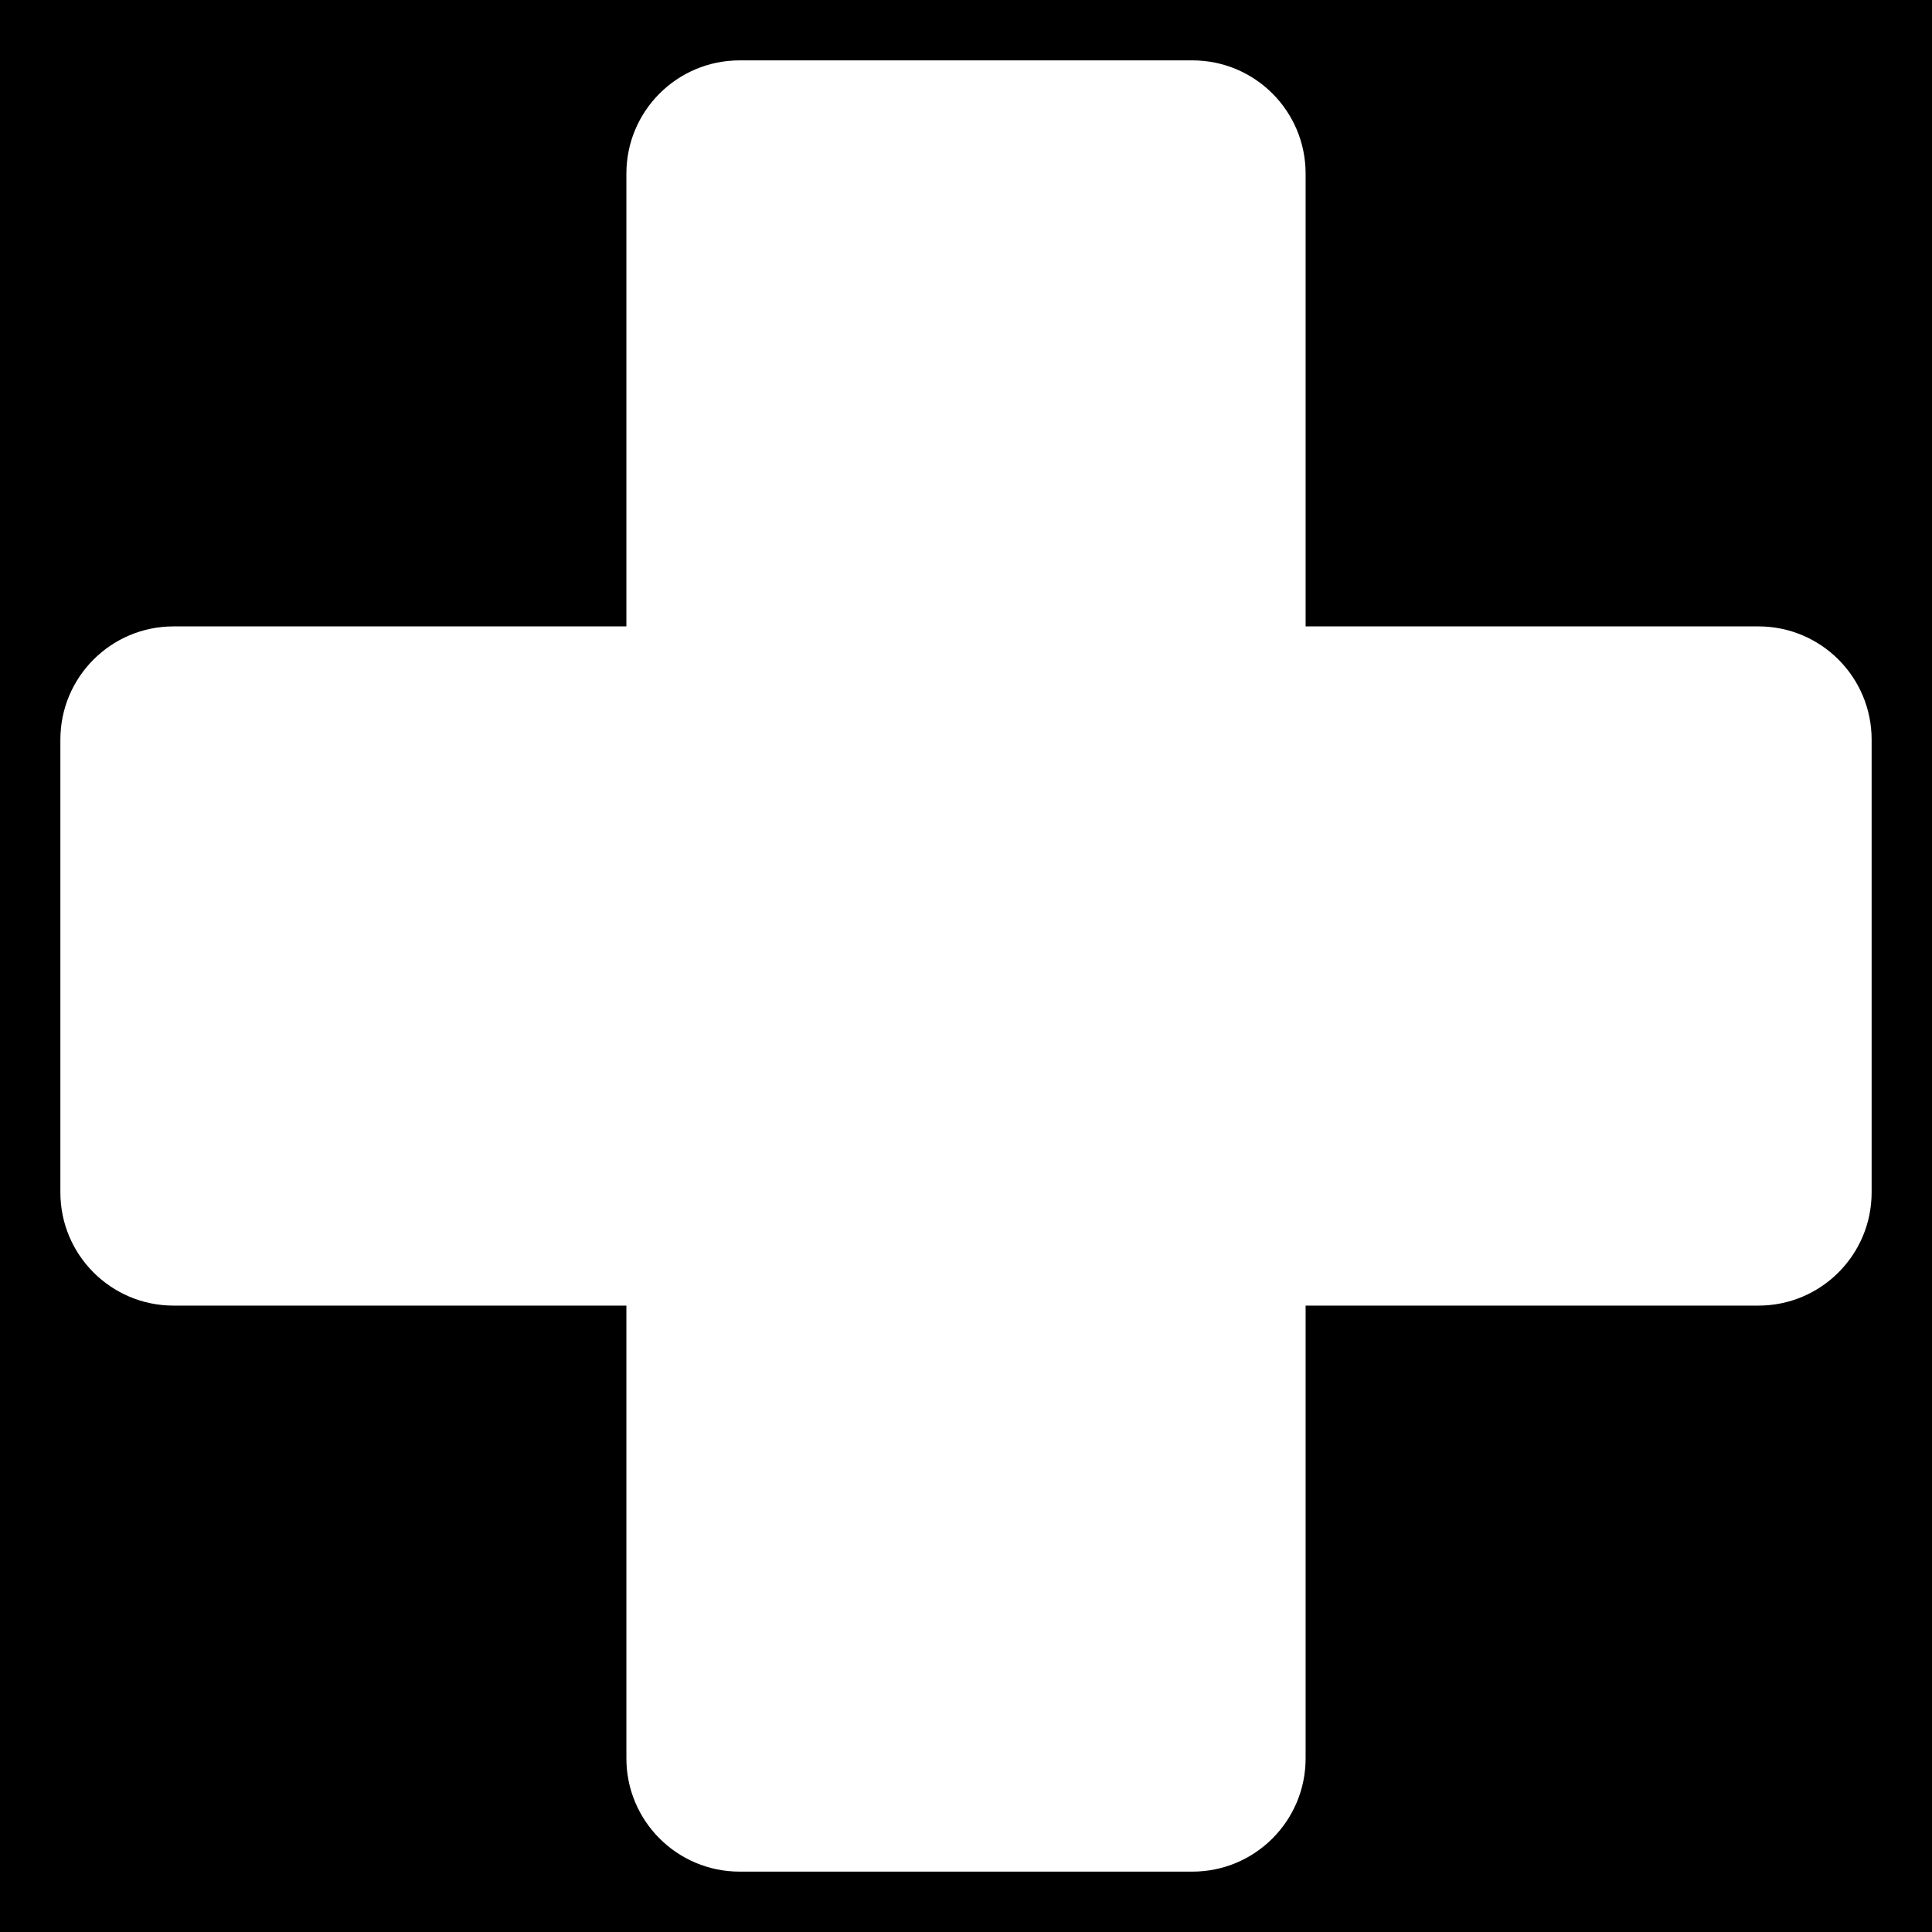
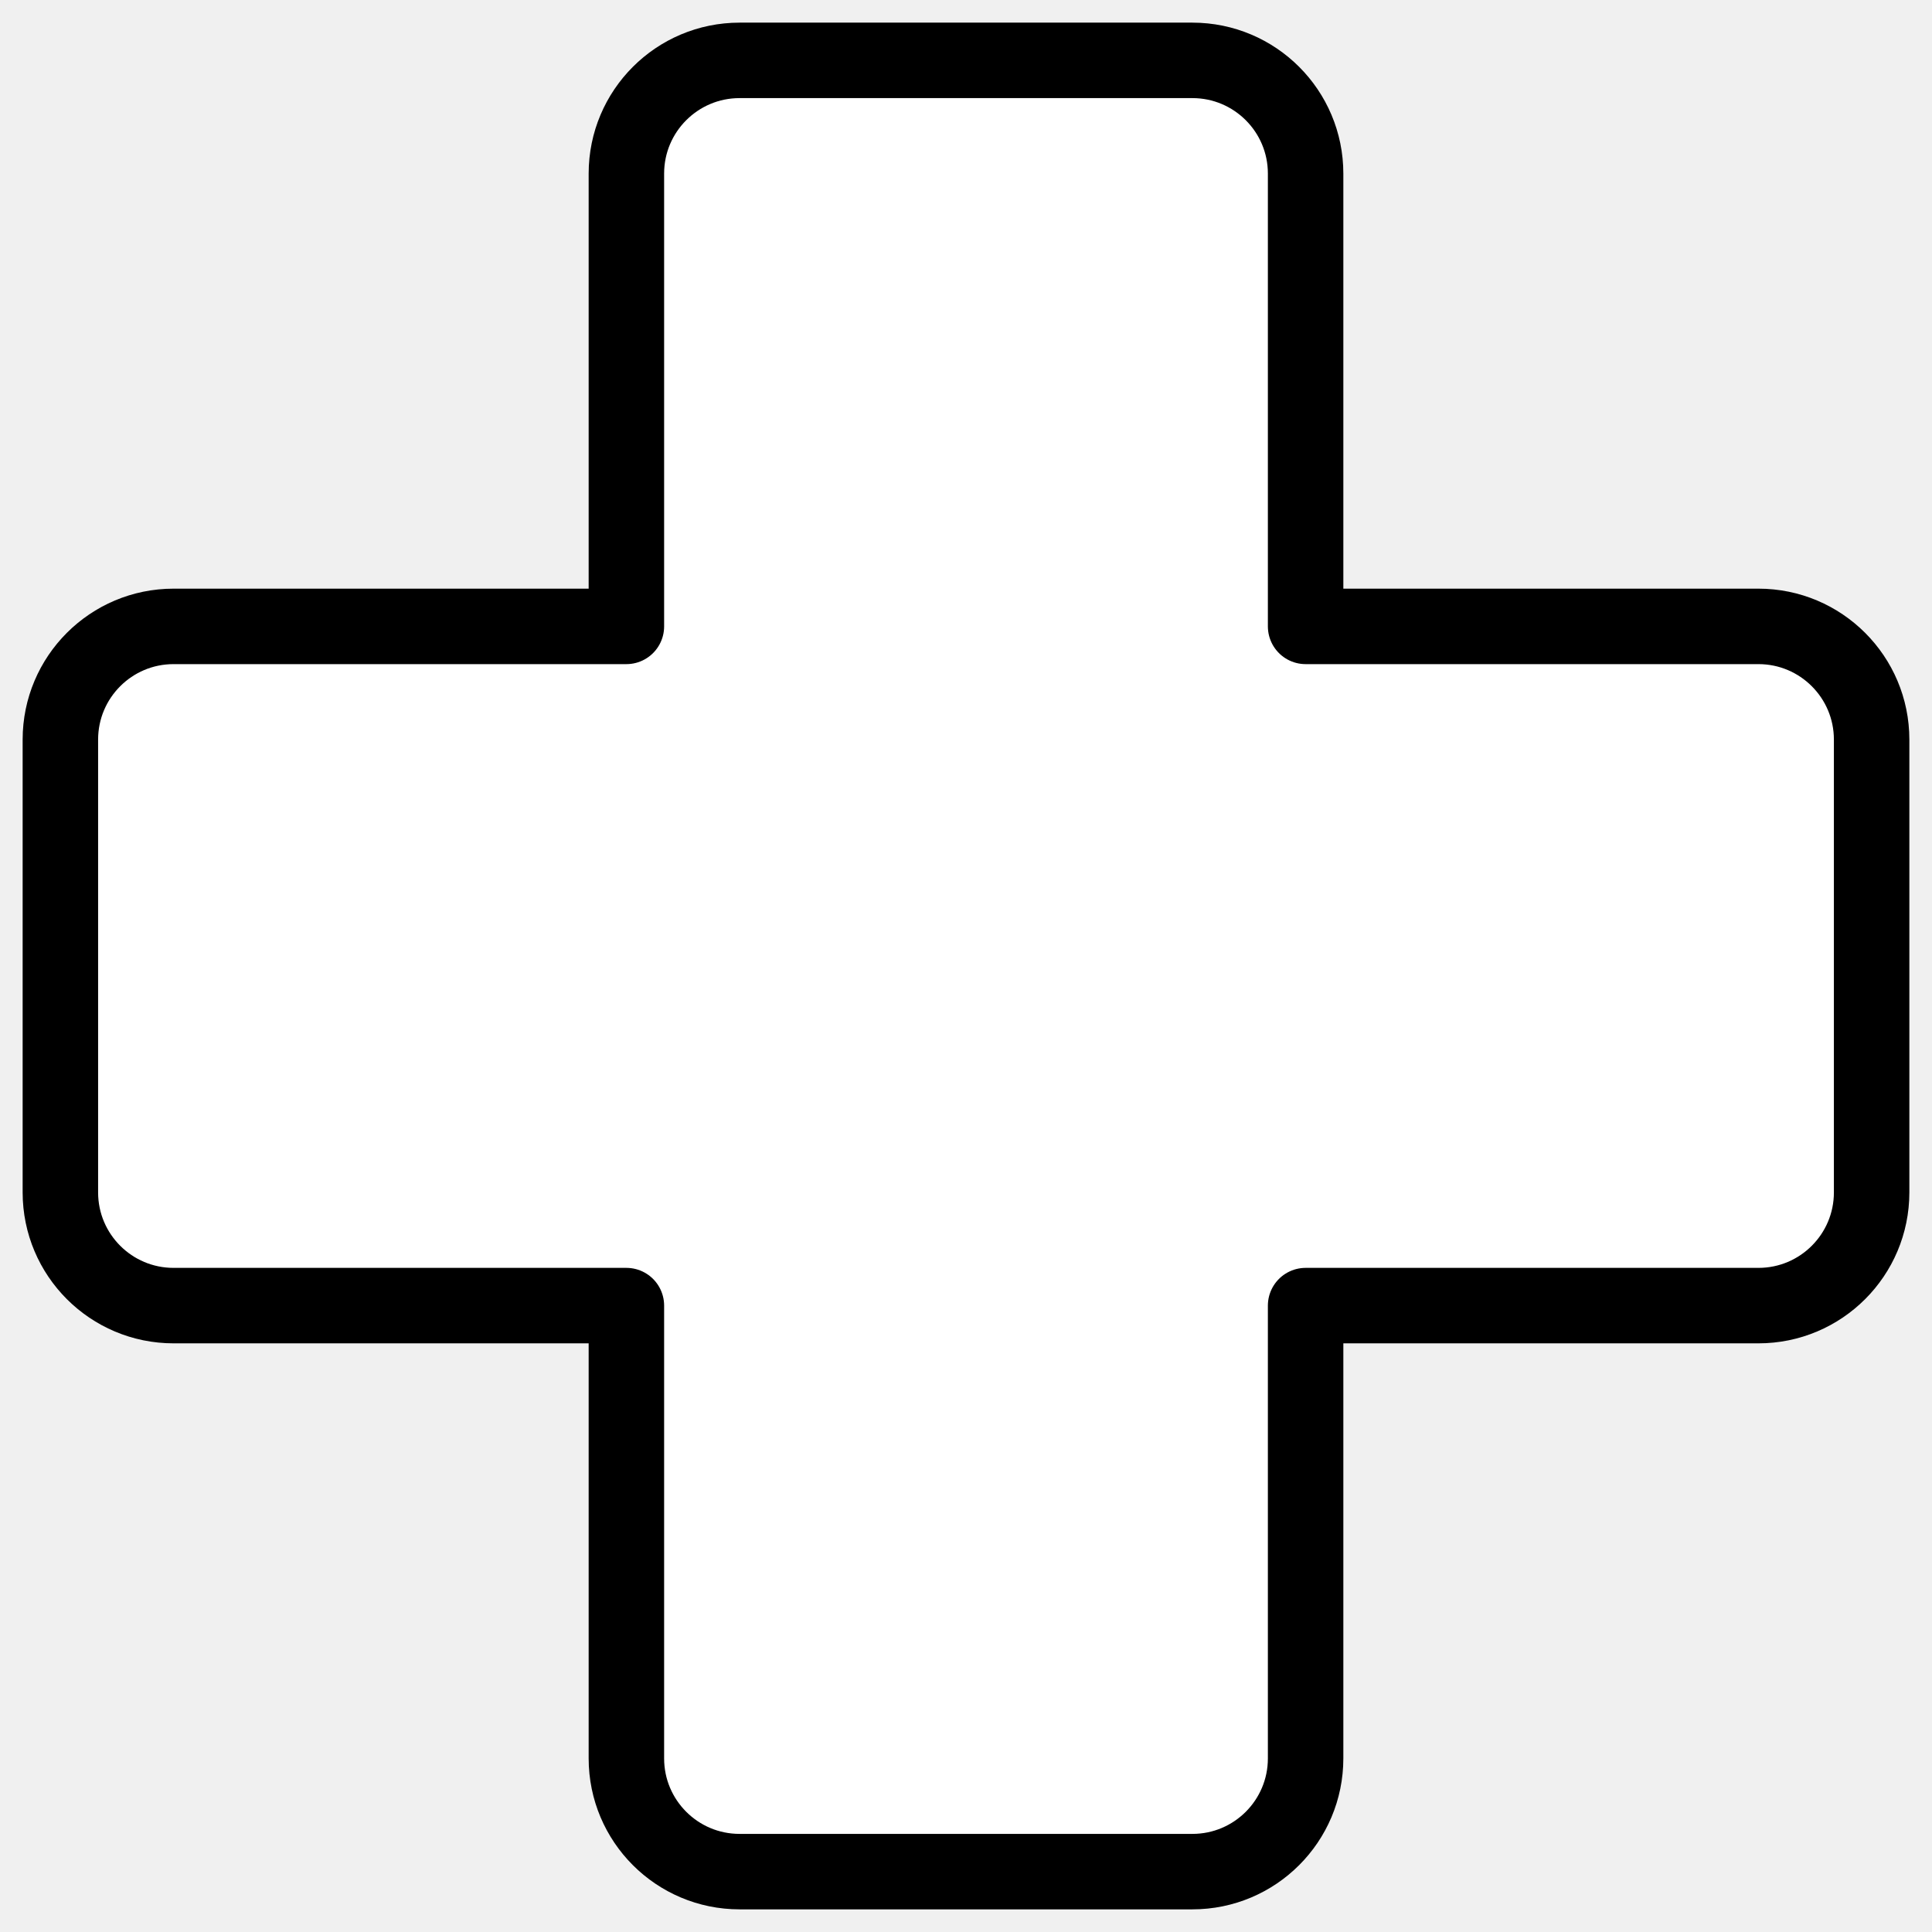
- <svg xmlns="http://www.w3.org/2000/svg" viewBox="0 0 512 512" style="height: 512px; width: 512px;">
-   <path d="M0 0h512v512H0z" fill="#000" fill-opacity="1" />
+ <svg xmlns="http://www.w3.org/2000/svg" viewBox="0 0 512 512" style="height: 512px; width: 512px; overflow: visible;">
  <g class="" transform="translate(0,0)" style="">
-     <path d="M196 16a30 30 0 0 0-30 30v120H46a30 30 0 0 0-30 30v120a30 30 0 0 0 30 30h120v120a30 30 0 0 0 30 30h120a30 30 0 0 0 30-30V346h120a30 30 0 0 0 30-30V196a30 30 0 0 0-30-30H346V46a30 30 0 0 0-30-30H196z" fill="#fff" fill-opacity="1" />
+     <path d="M196 16a30 30 0 0 0-30 30v120H46a30 30 0 0 0-30 30v120a30 30 0 0 0 30 30h120v120a30 30 0 0 0 30 30h120a30 30 0 0 0 30-30V346h120a30 30 0 0 0 30-30V196a30 30 0 0 0-30-30H346V46a30 30 0 0 0-30-30H196z" fill="#fff" fill-opacity="1" stroke="#000" stroke-width="20" stroke-linejoin="round" stroke-linecap="round" />
  </g>
</svg>
